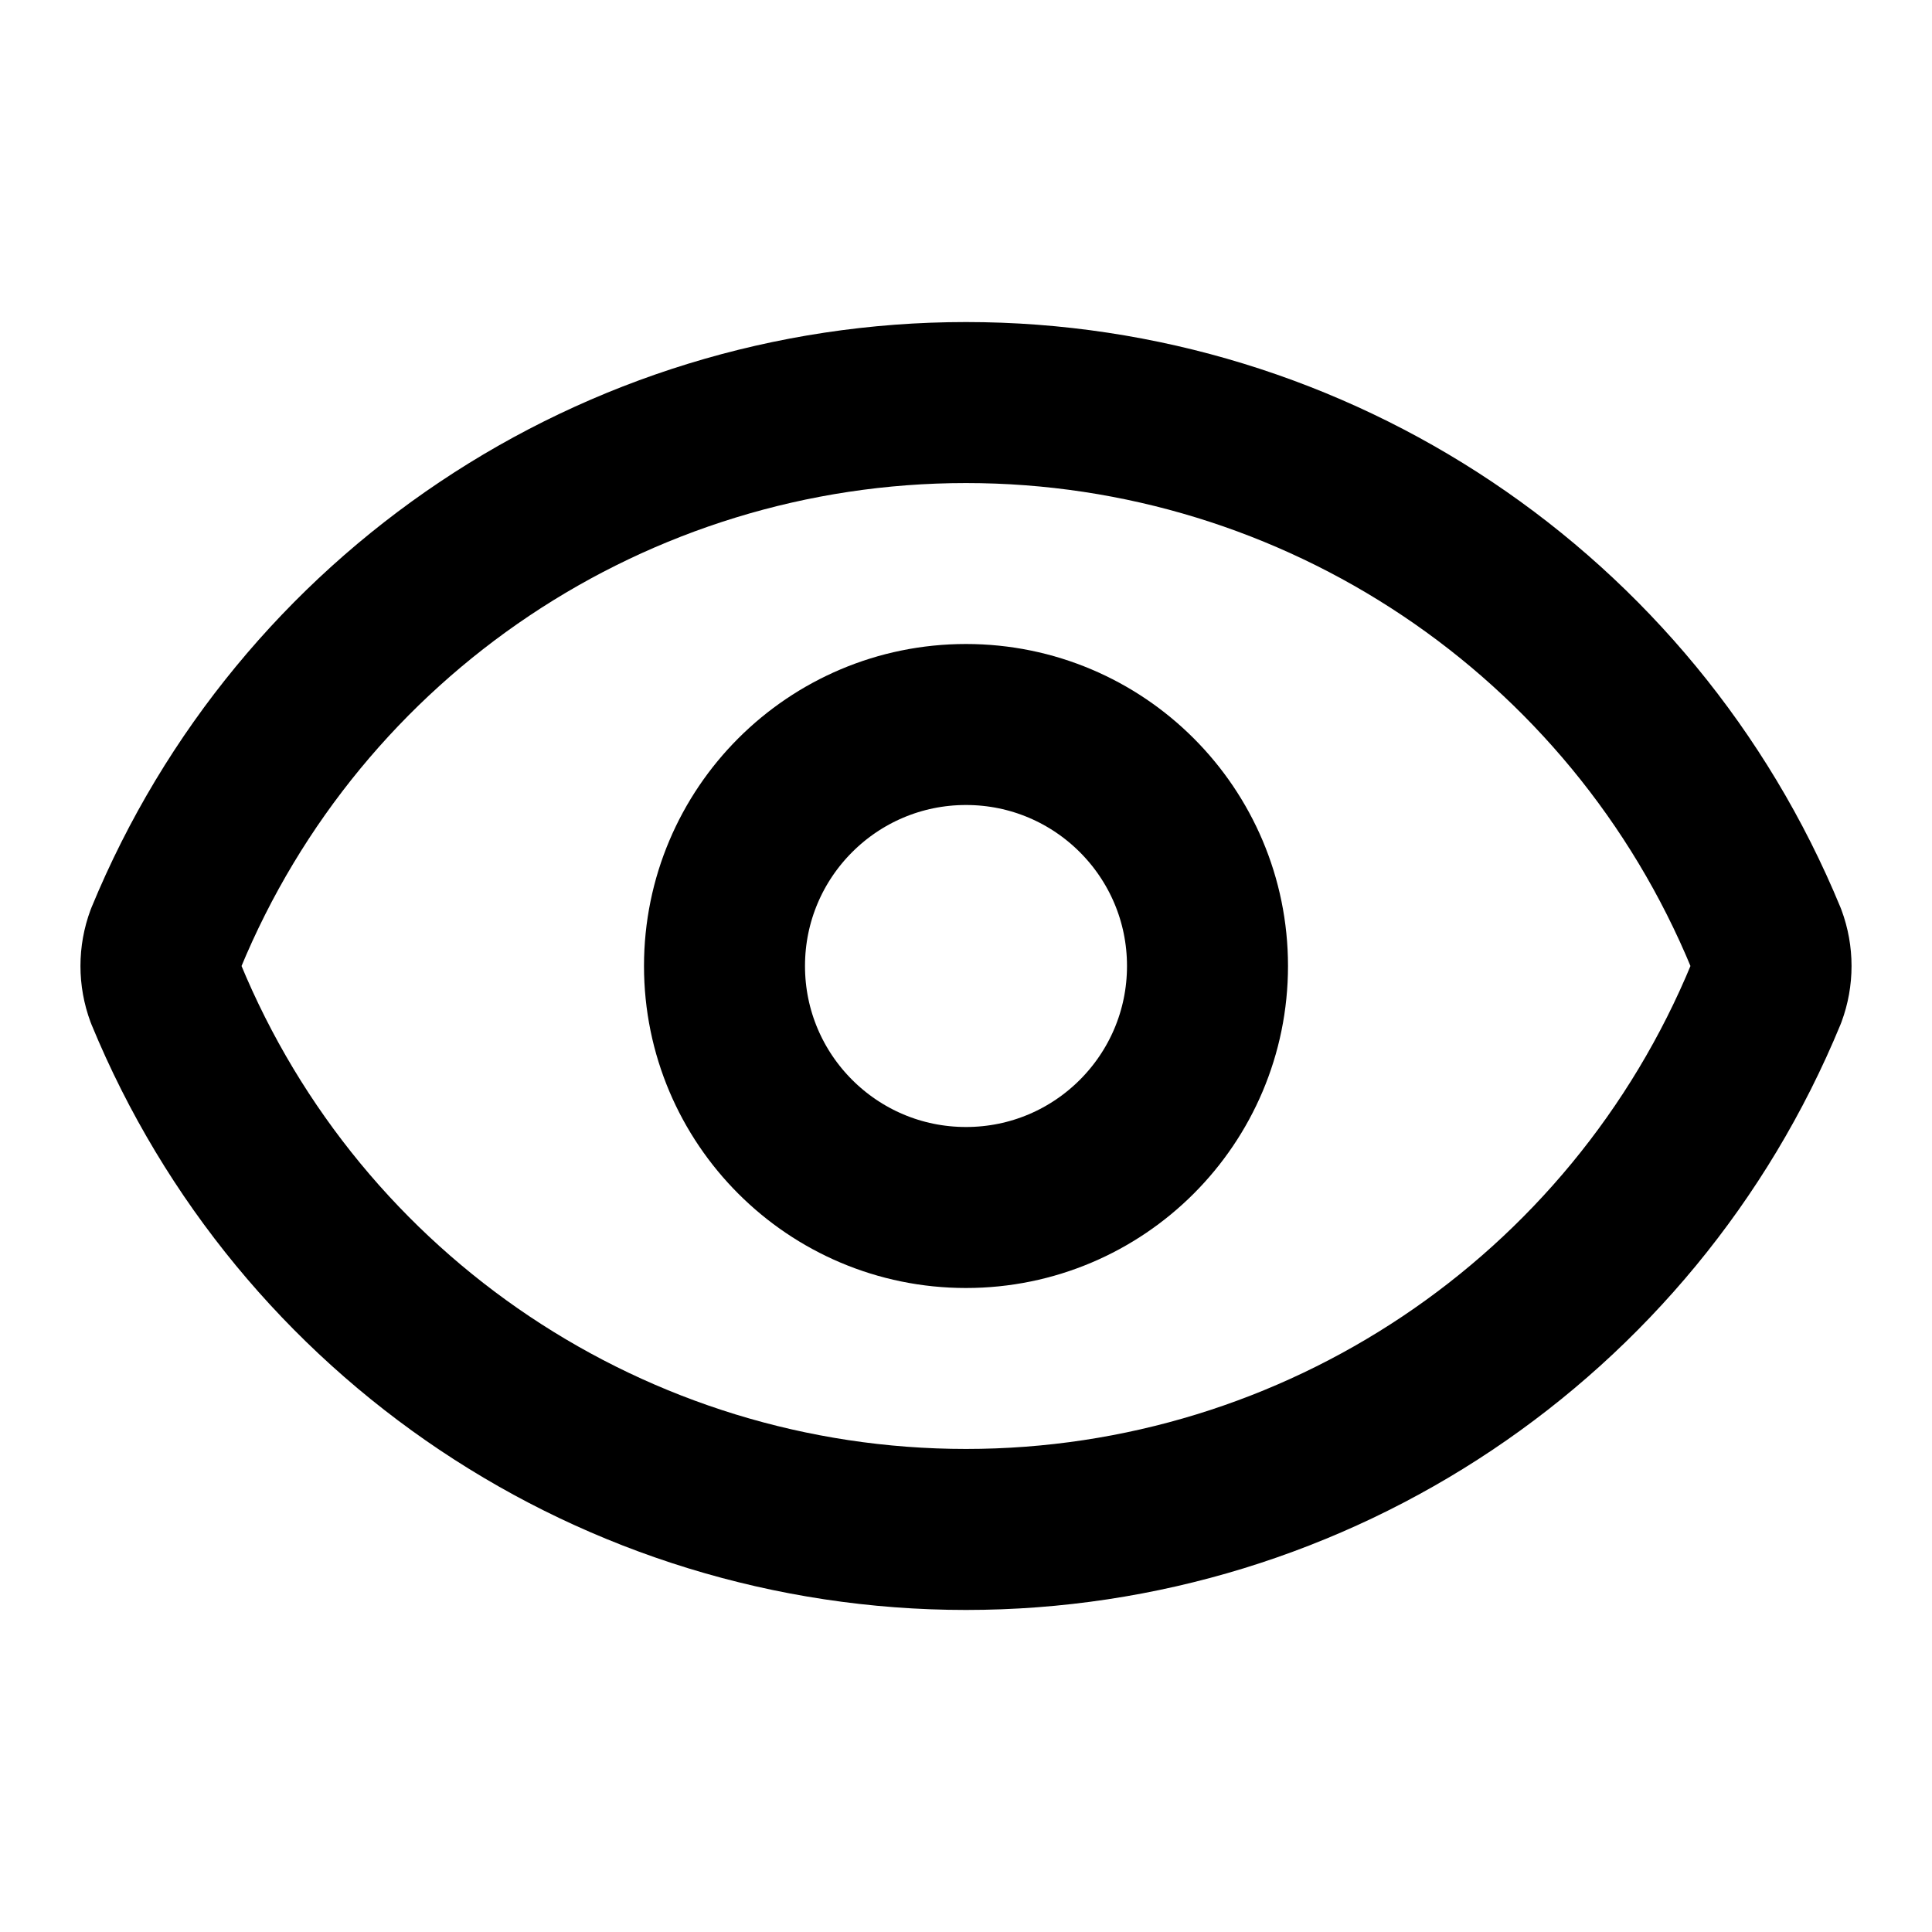
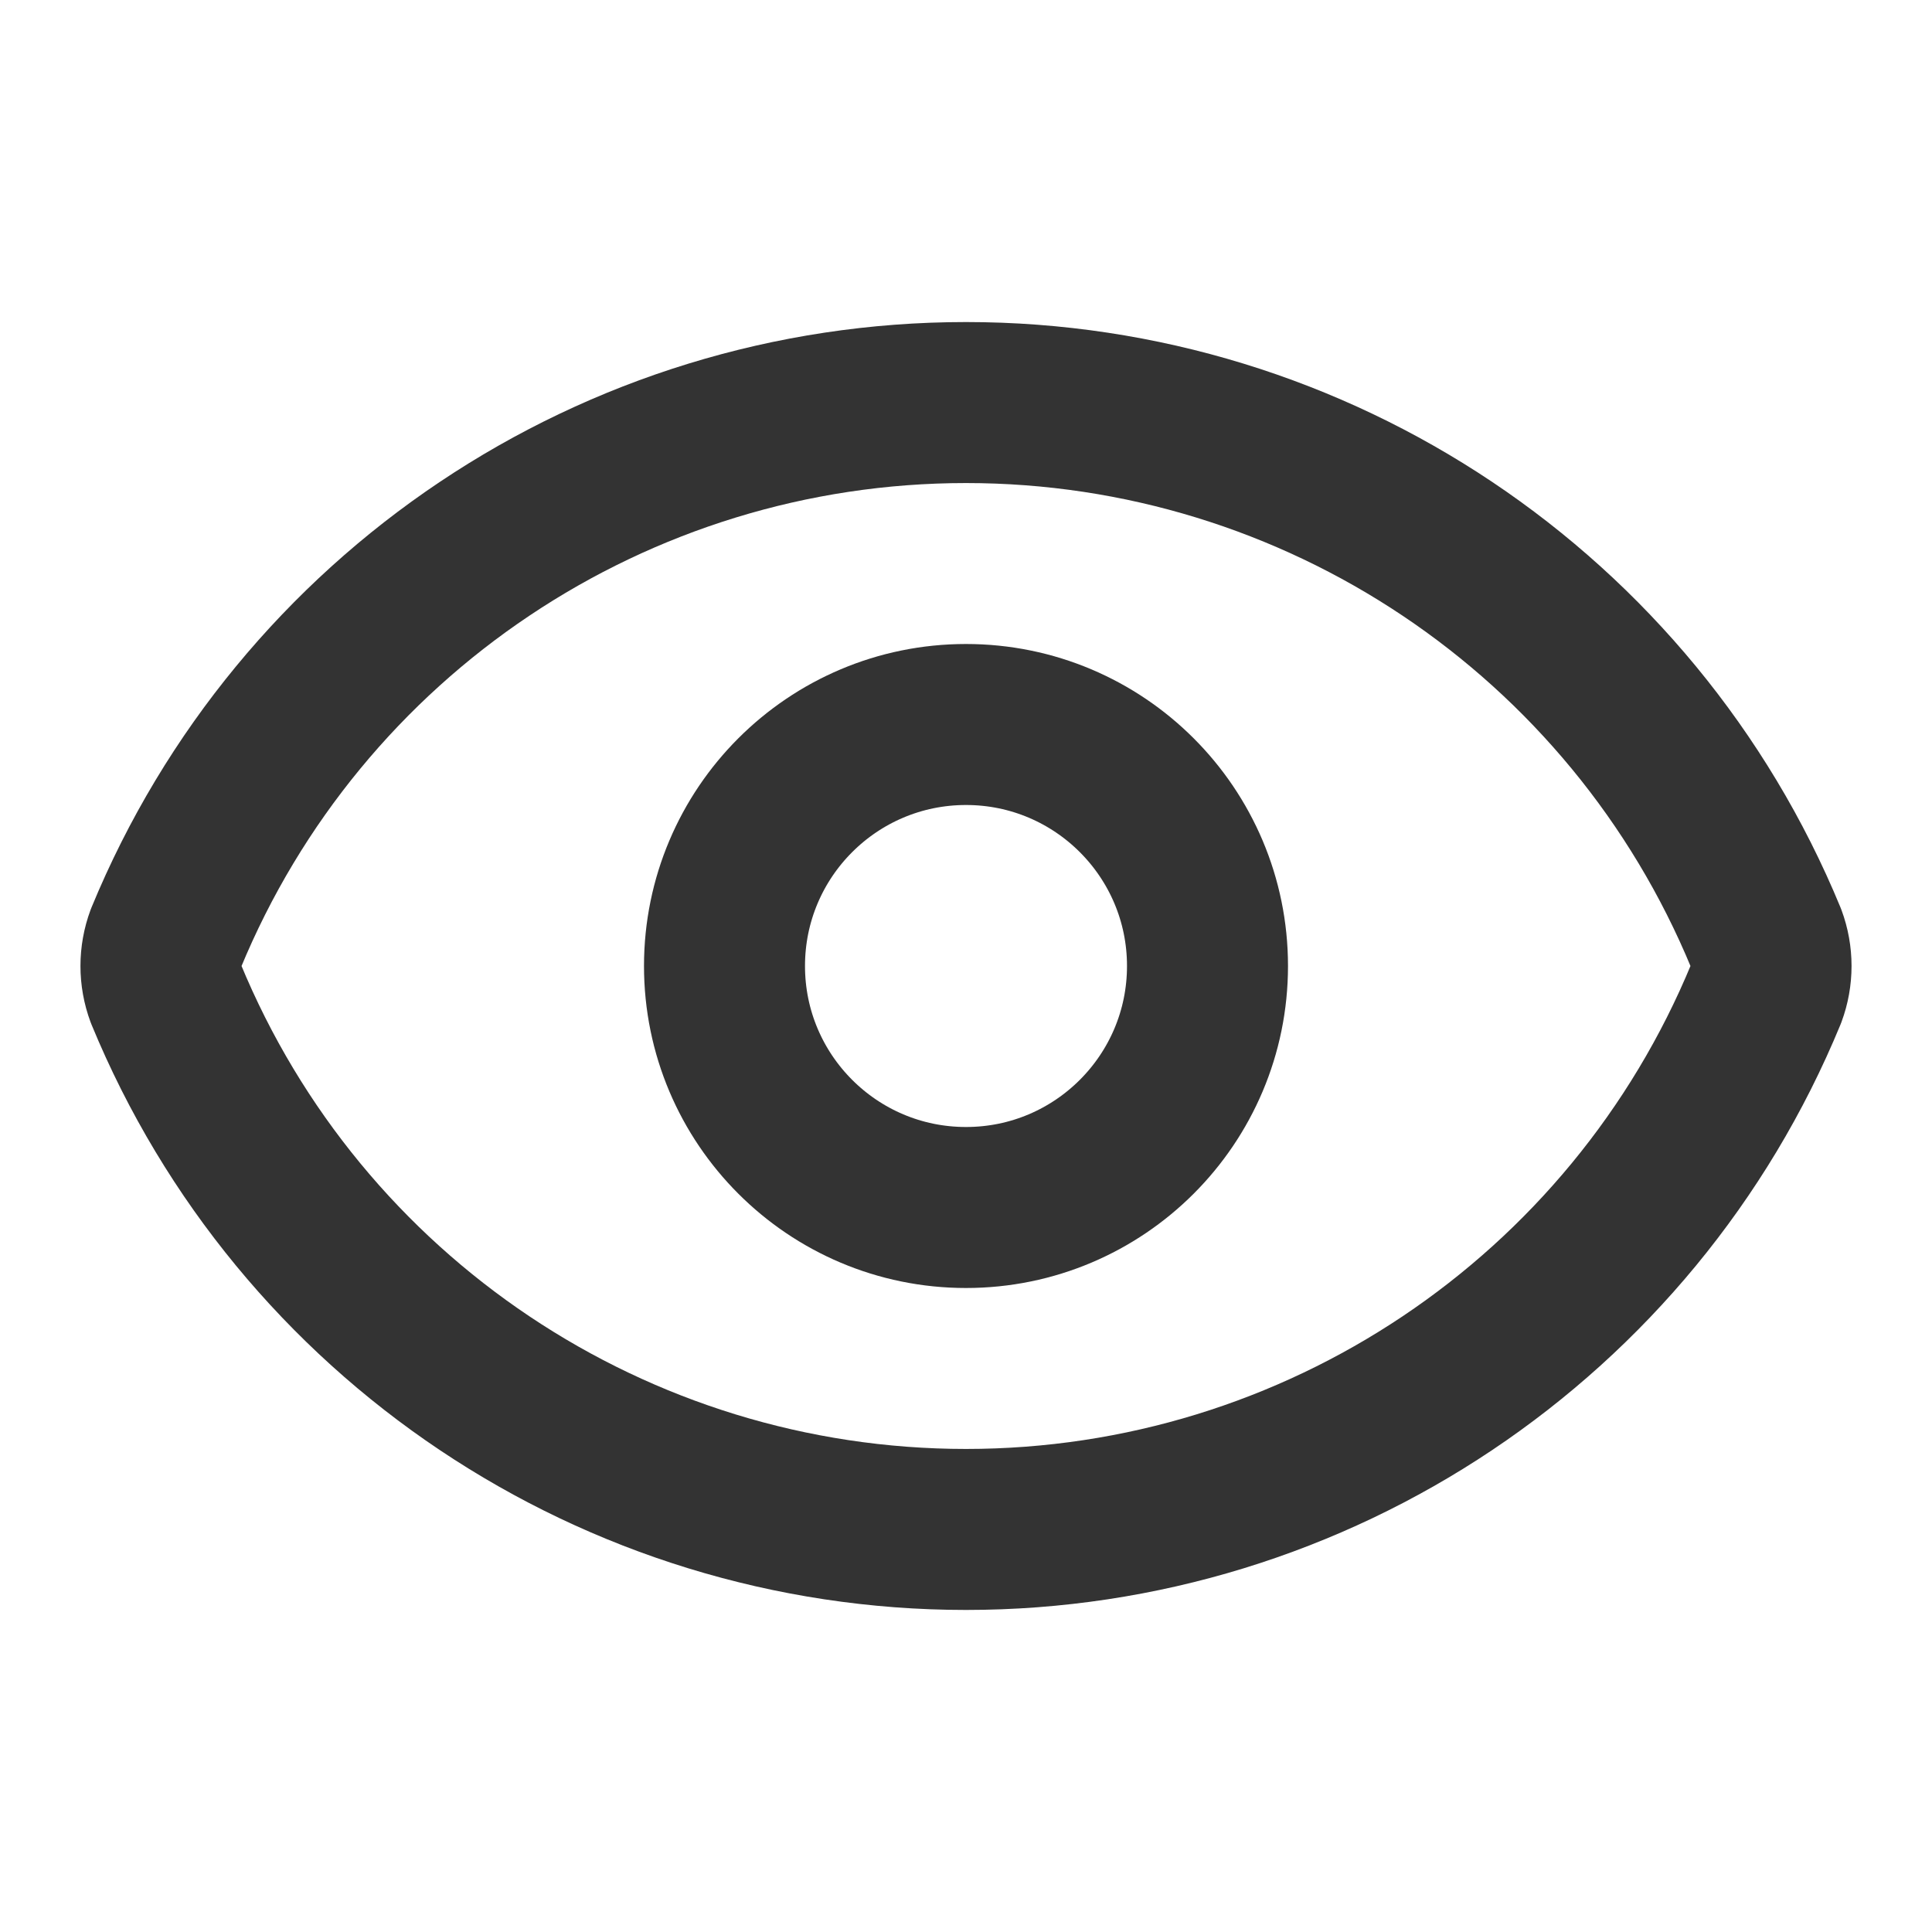
- <svg xmlns="http://www.w3.org/2000/svg" width="24" height="24" viewBox="0 0 24 24" fill="none" stroke="currentColor" stroke-width="2" stroke-linecap="round" stroke-linejoin="round" class="lucide lucide-eye-icon lucide-eye">
+ <svg xmlns="http://www.w3.org/2000/svg" width="24" height="24" viewBox="0 0 24 24" fill="none" stroke="#333333" stroke-width="2" stroke-linecap="round" stroke-linejoin="round" class="lucide lucide-eye-icon lucide-eye">
  <path d="M2.062 12.348a1 1 0 0 1 0-.696 10.75 10.75 0 0 1 19.876 0 1 1 0 0 1 0 .696 10.75 10.75 0 0 1-19.876 0" />
  <circle cx="12" cy="12" r="3" />
</svg>
